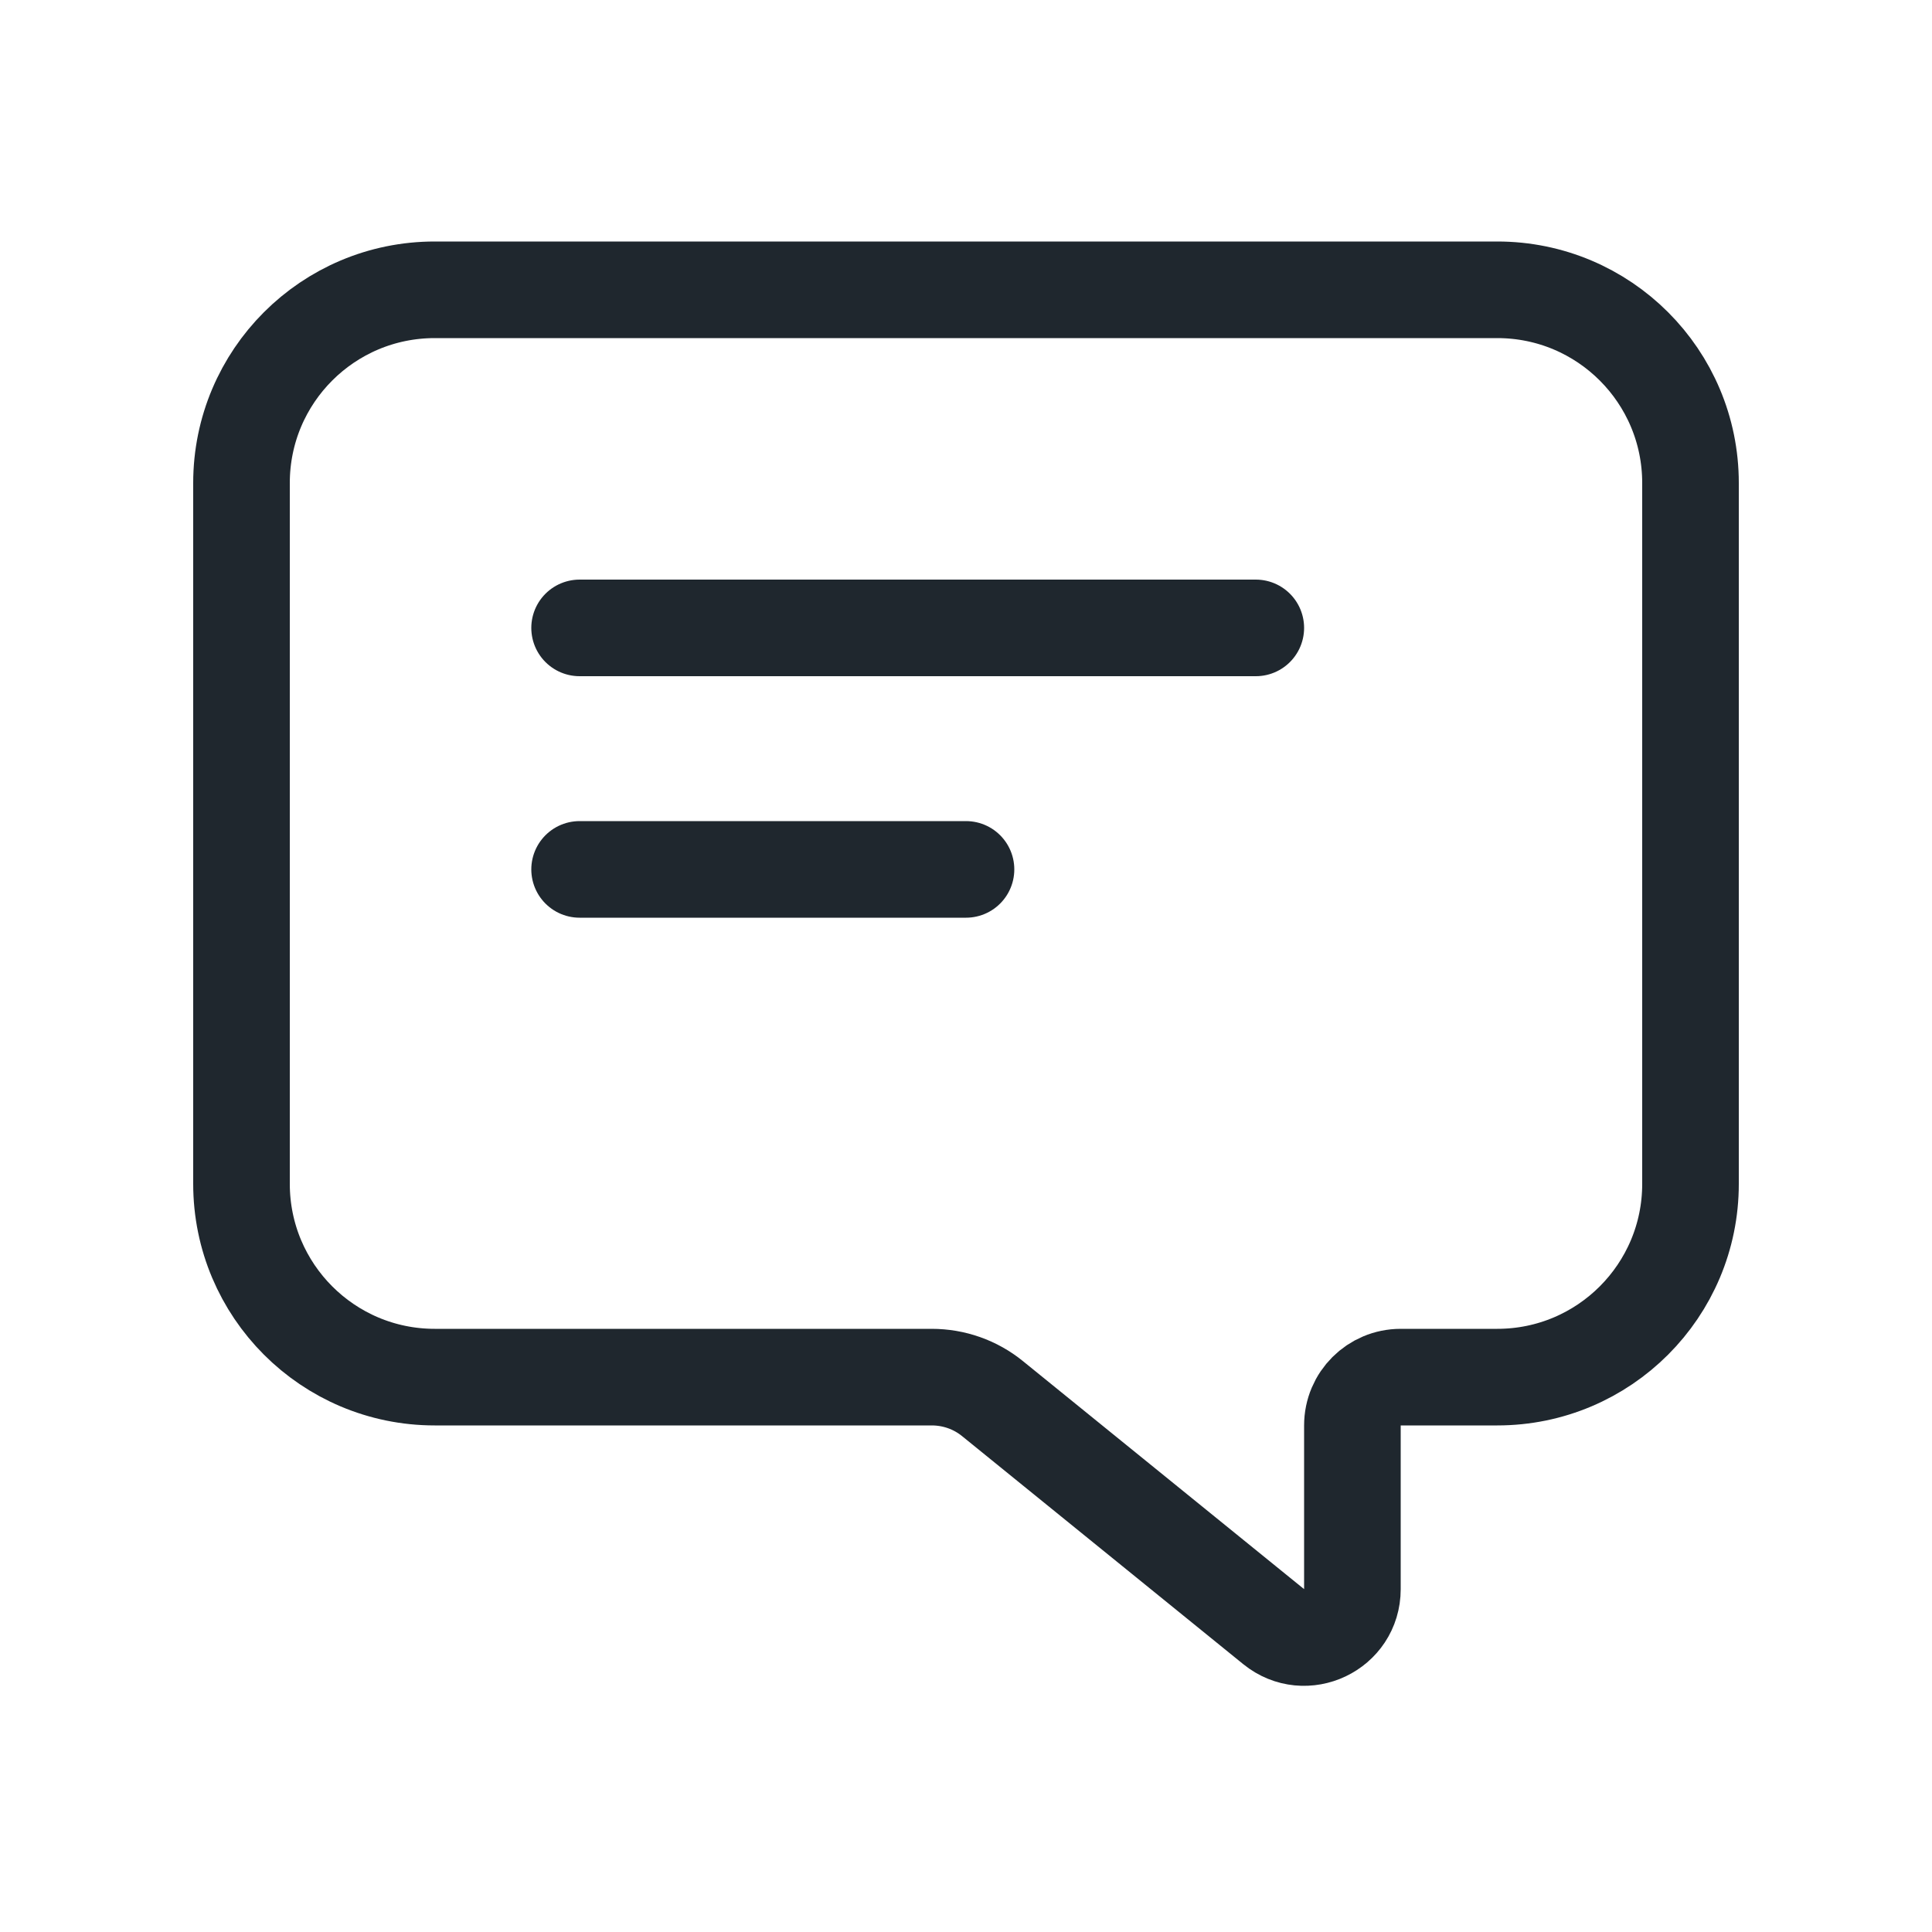
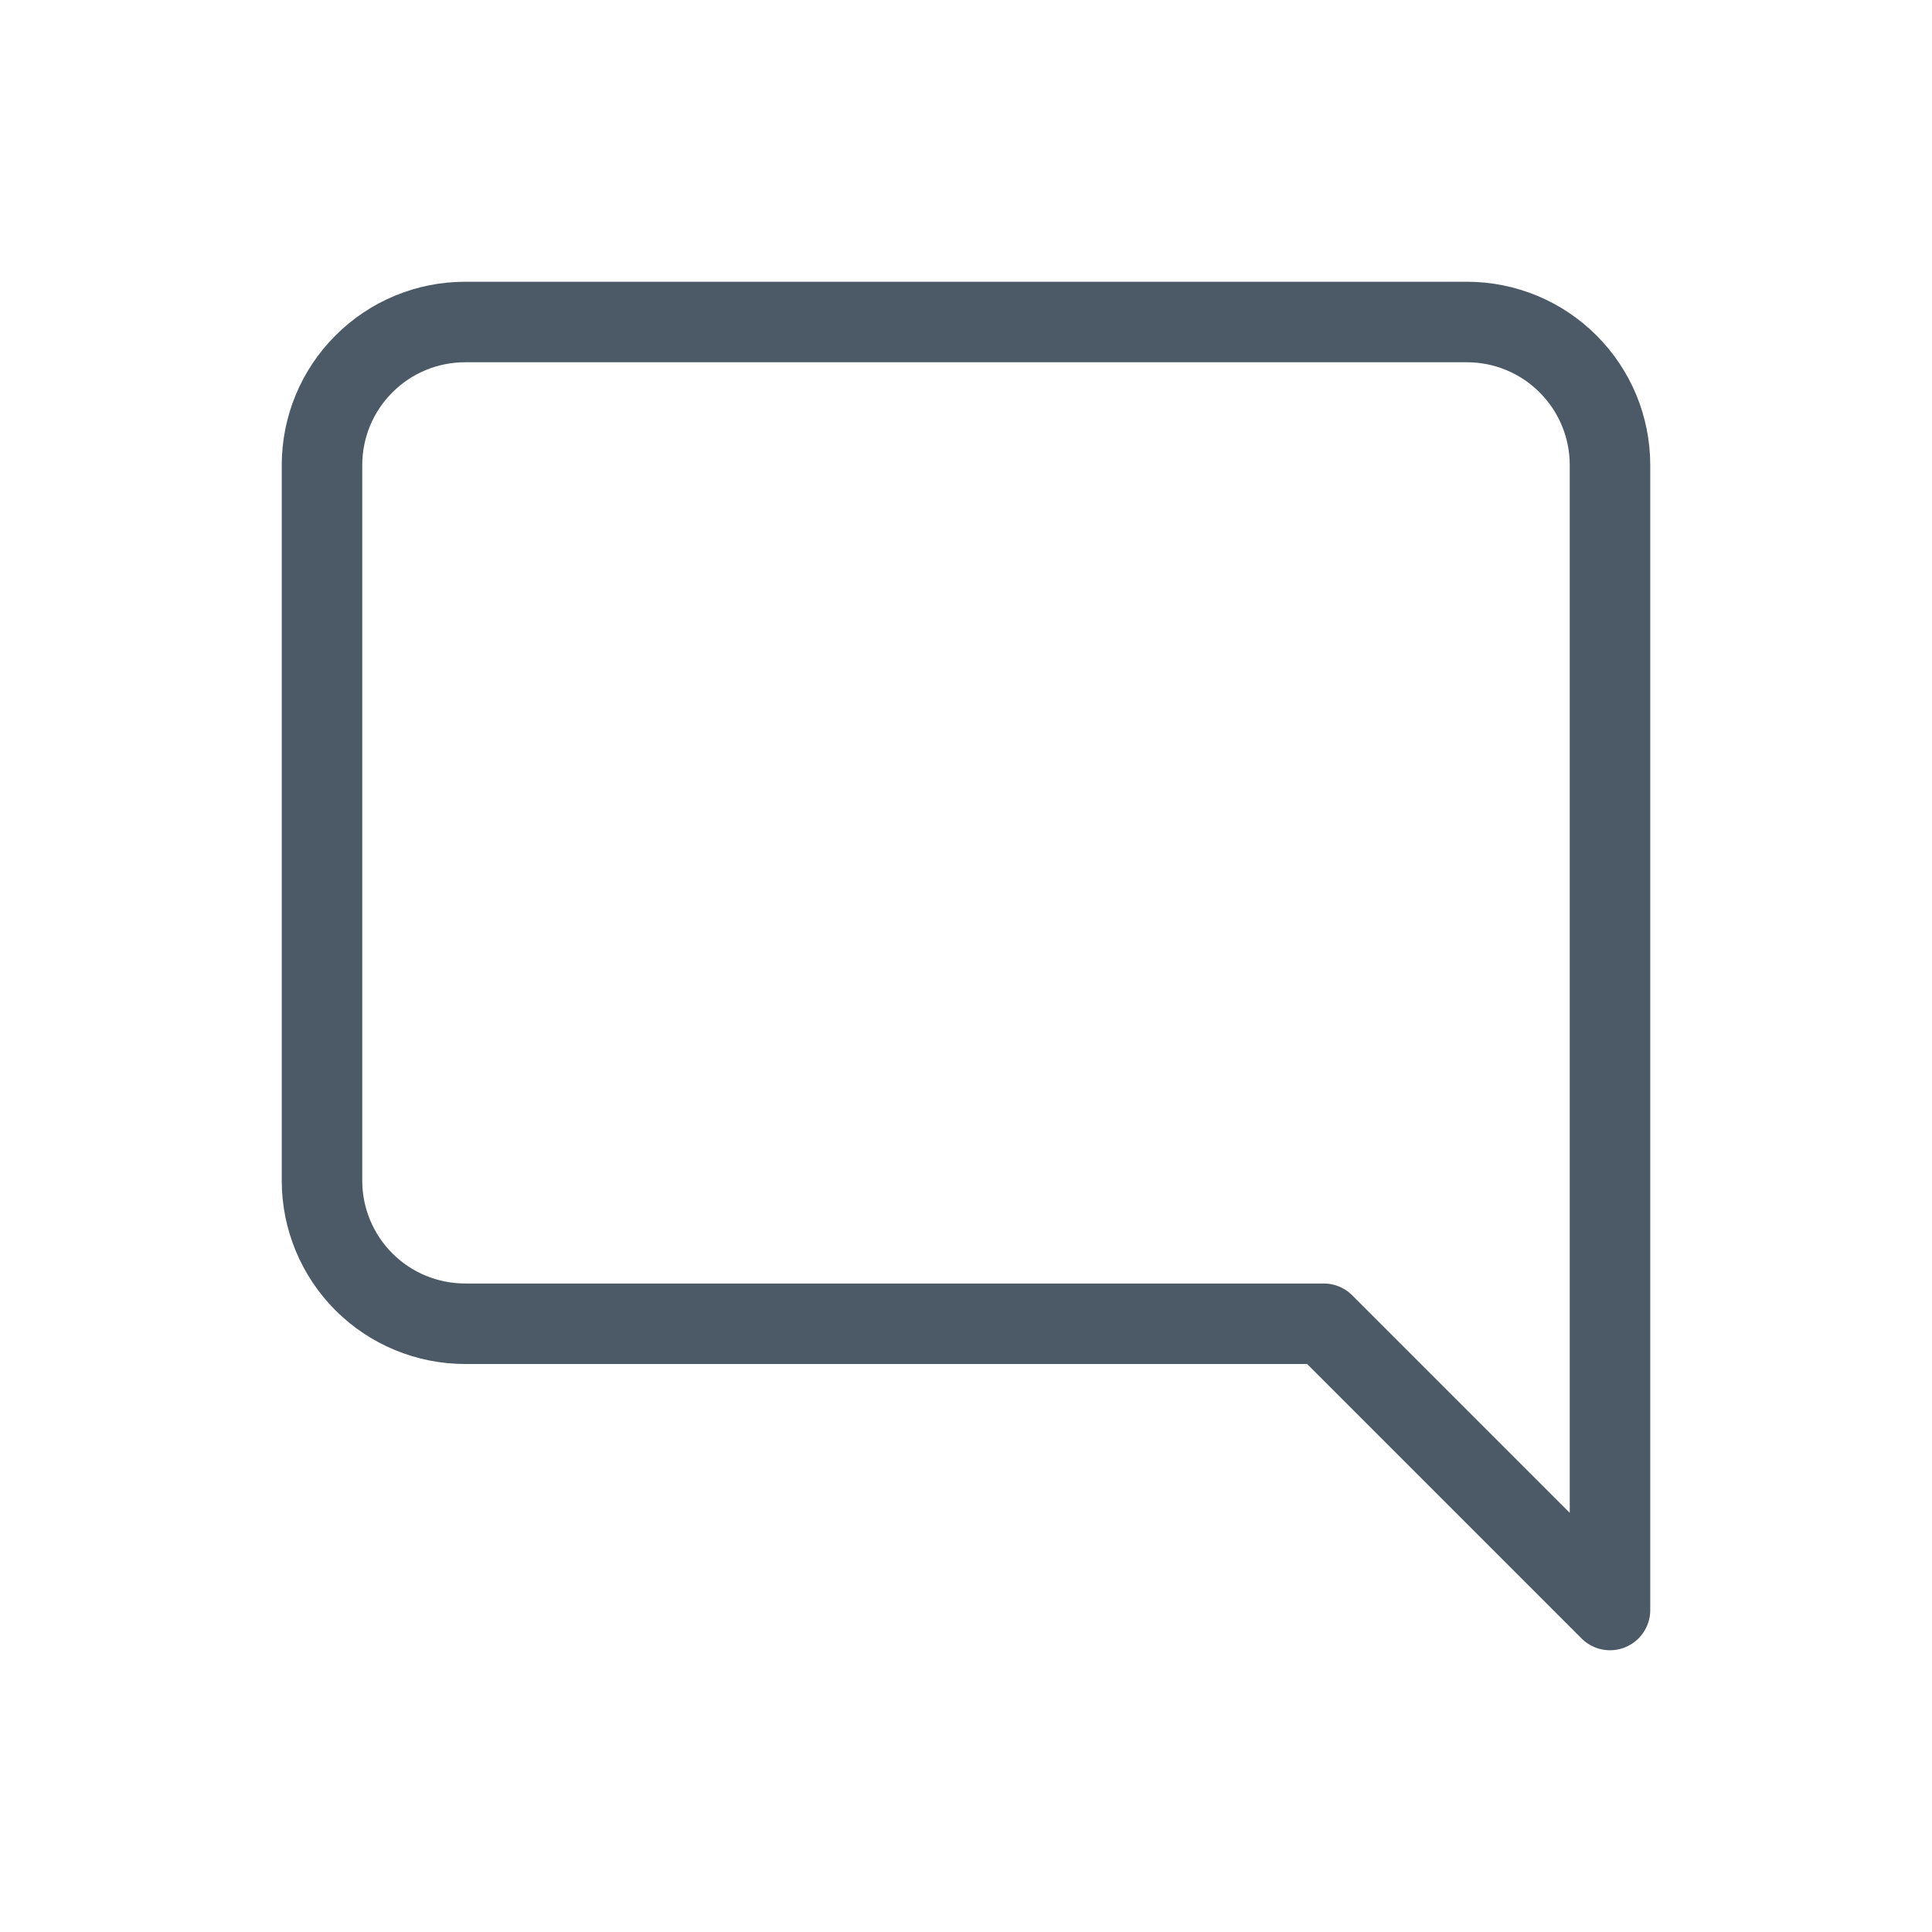
- <svg xmlns="http://www.w3.org/2000/svg" width="20" height="20" viewBox="0 0 20 20" fill="none">
-   <path d="M6 3H12L15.5 3C16.605 3 17.5 3.895 17.5 5V9.789V12.256C17.5 13.36 16.605 14.256 15.5 14.256H14.5C14.224 14.256 14 14.479 14 14.756V16.451C14 16.872 13.512 17.104 13.185 16.839L10.275 14.479C10.097 14.334 9.875 14.256 9.645 14.256H4.5C3.395 14.256 2.5 13.36 2.5 12.255L2.5 9.789V5C2.5 3.895 3.395 3 4.5 3L6 3Z" stroke="#1F272E" stroke-miterlimit="10" stroke-linecap="square" />
-   <path d="M6 6.5H13" stroke="#1F272E" stroke-miterlimit="10" stroke-linecap="round" />
-   <path d="M6 9H10" stroke="#1F272E" stroke-miterlimit="10" stroke-linecap="round" />
+ <svg xmlns="http://www.w3.org/2000/svg" width="24" height="24" viewBox="0 0 24 24" fill="none">
+   <path d="M4 14.667C4 15.138 4.187 15.59 4.521 15.924C4.854 16.257 5.306 16.444 5.778 16.444H16.444L20 20V5.778C20 5.306 19.813 4.854 19.479 4.521C19.146 4.187 18.694 4 18.222 4H5.778C5.306 4 4.854 4.187 4.521 4.521C4.187 4.854 4 5.306 4 5.778V14.667Z" stroke="#4C5A67" stroke-linecap="round" stroke-linejoin="round" />
</svg>
